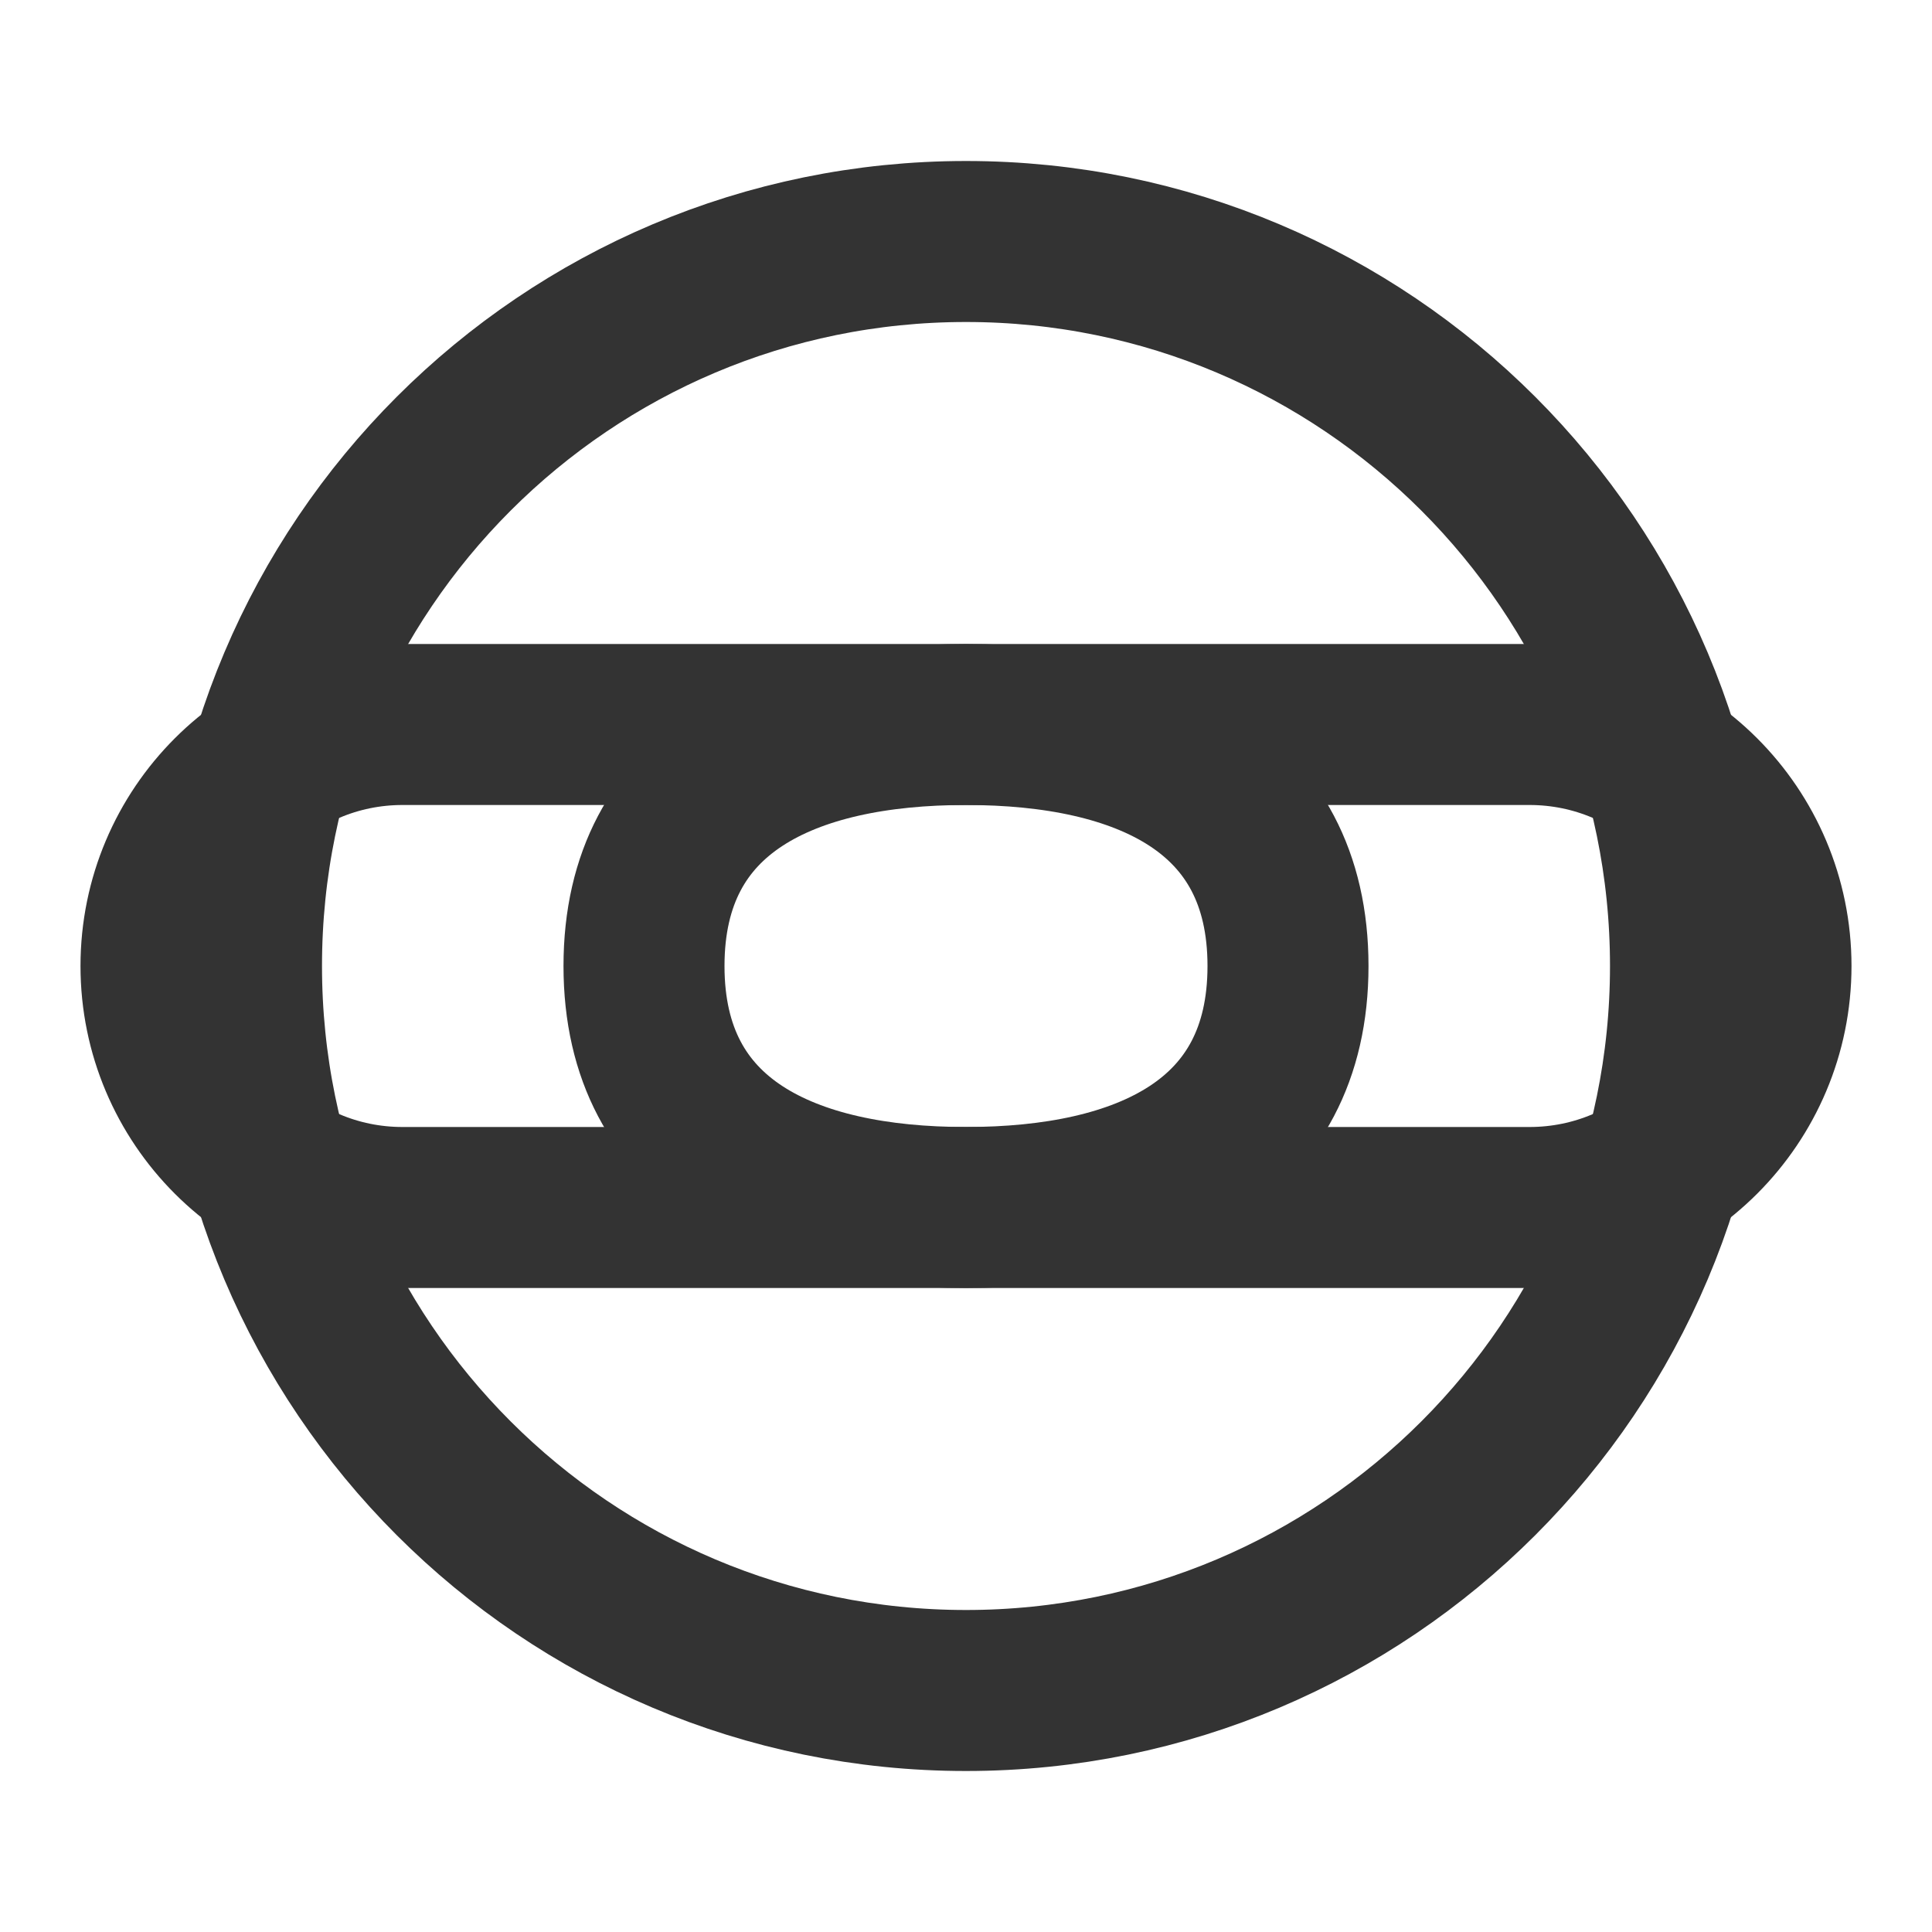
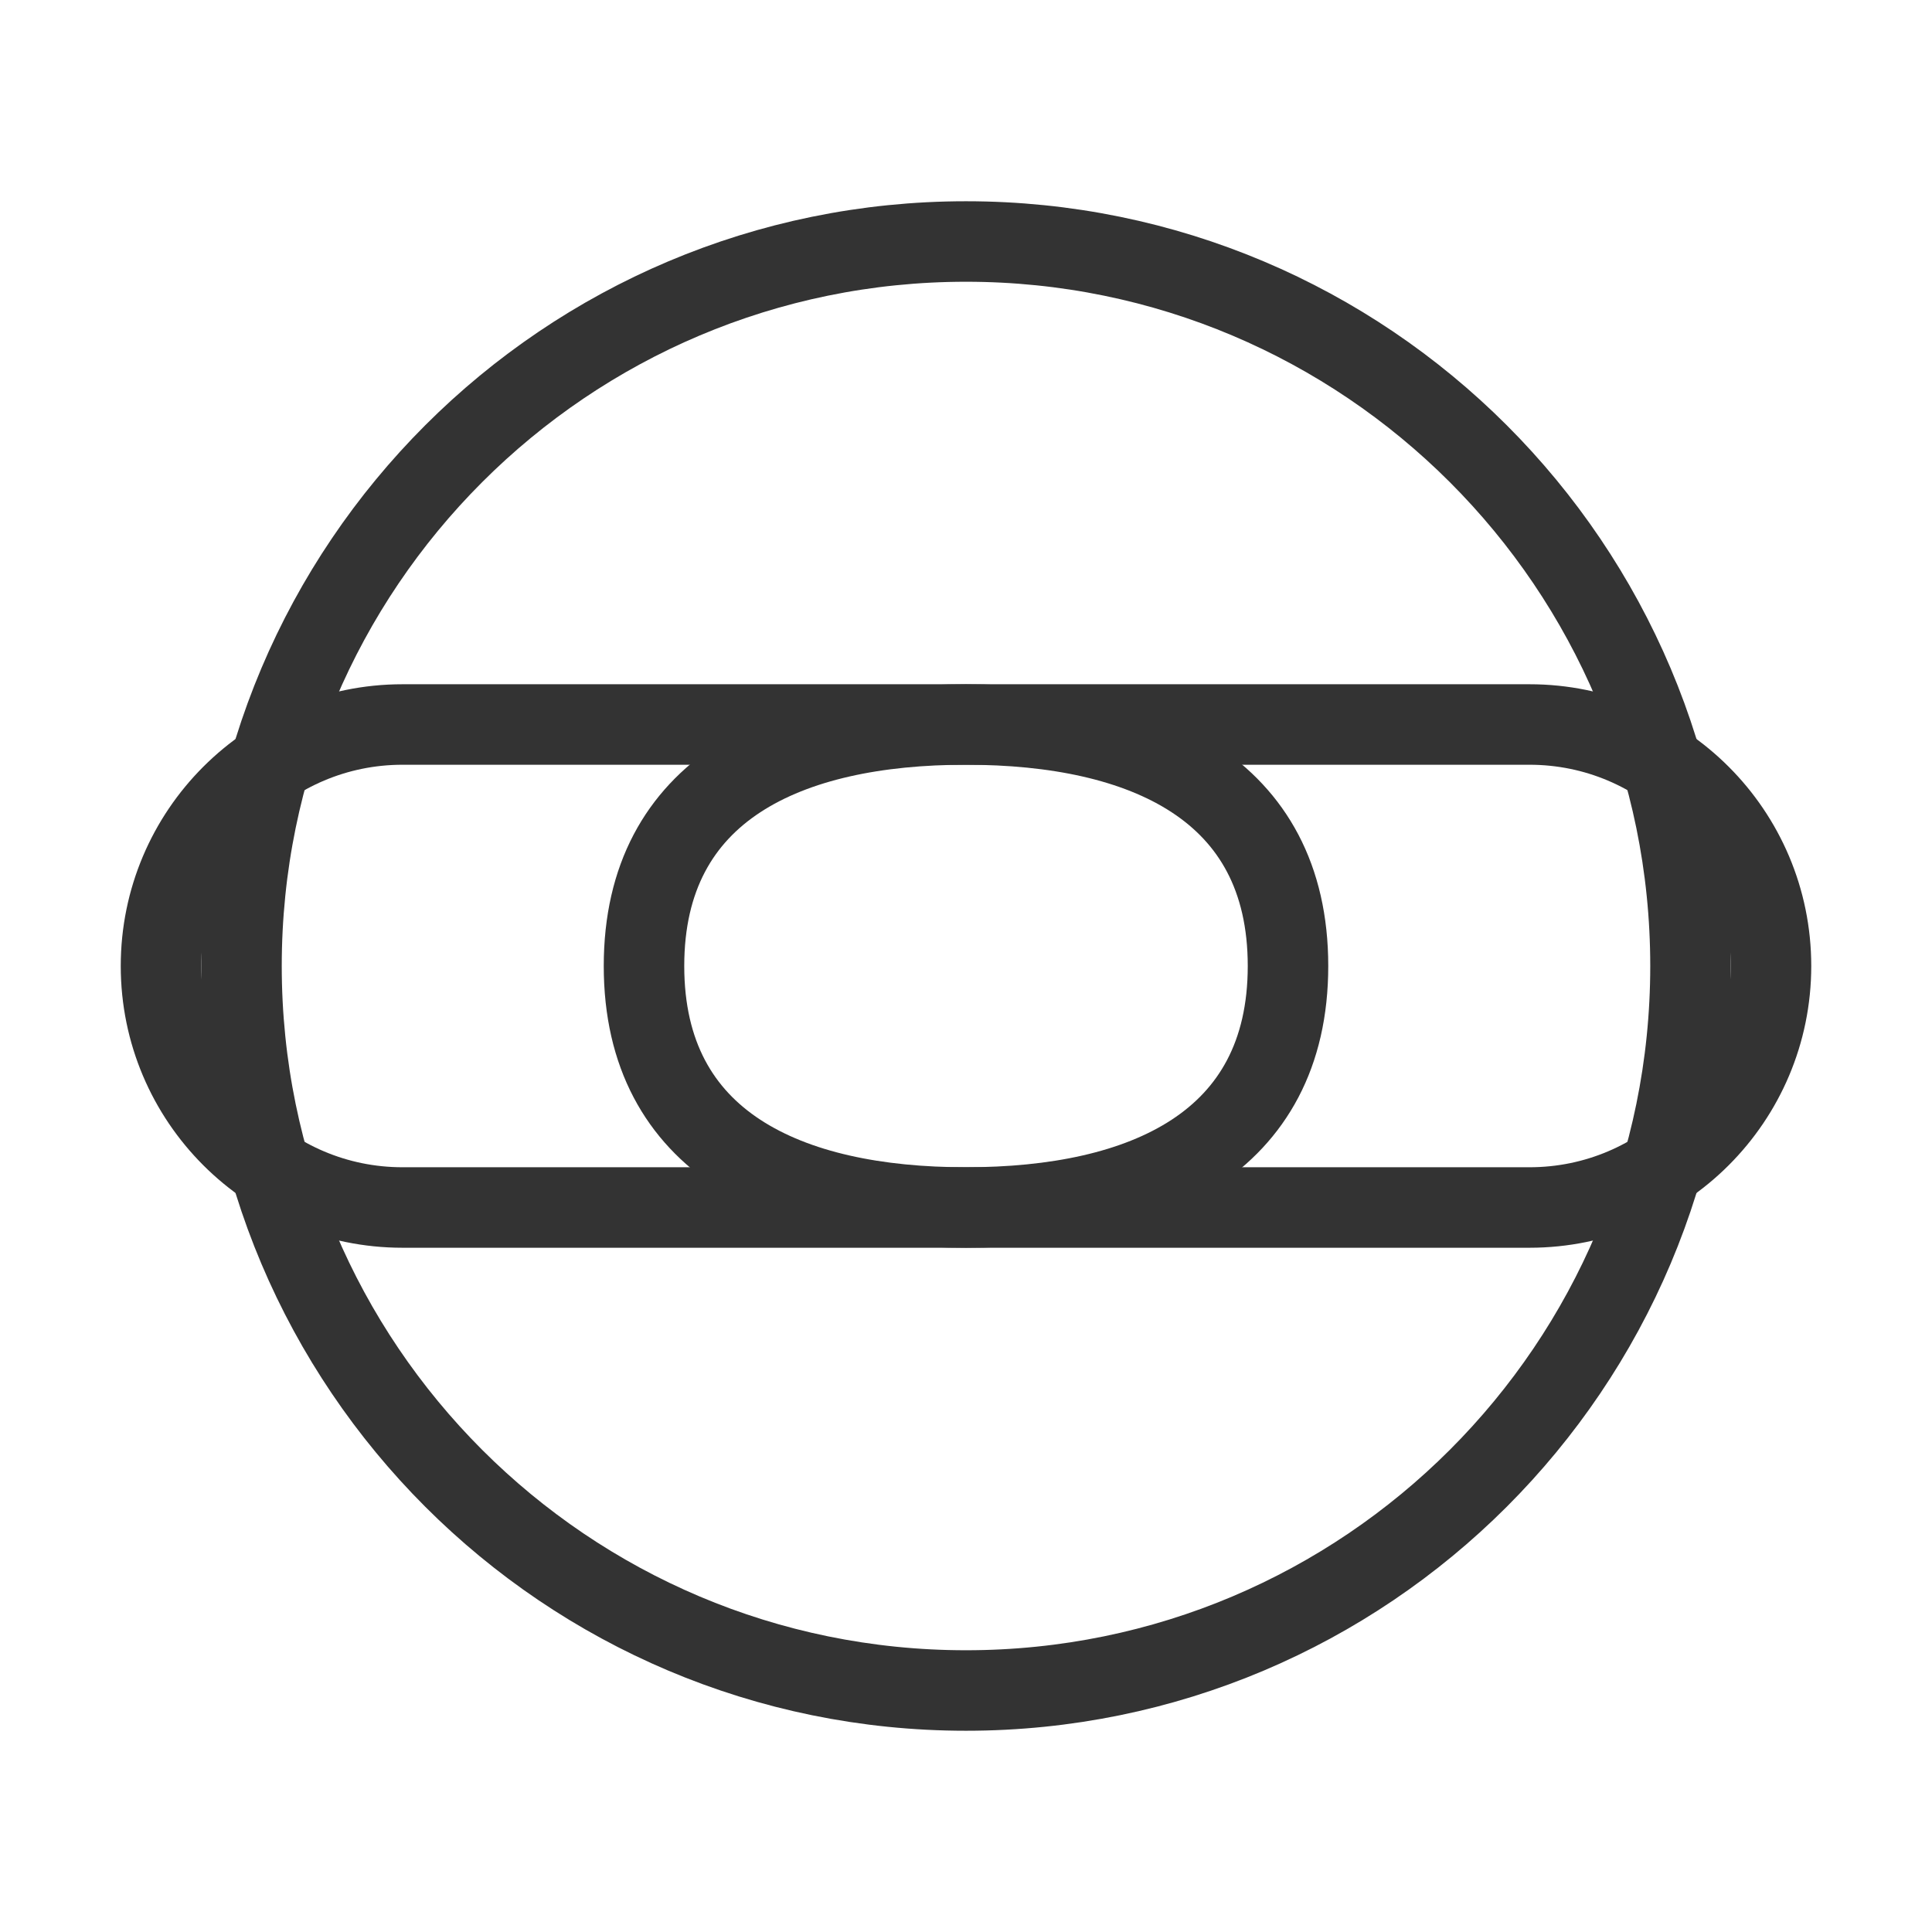
<svg xmlns="http://www.w3.org/2000/svg" width="24" height="24" viewBox="0 0 24 24" fill="none">
  <rect width="24" height="24" fill="none" />
-   <path d="M16 12C16 14.209 14.209 15 12 15C9.791 15 8 14.209 8 12C8 9.791 9.791 9 12 9C14.209 9 16 9.791 16 12Z" stroke="#333" stroke-width="2" />
-   <circle cx="12" cy="12" r="9" stroke="#333" stroke-width="2" />
-   <rect x="2" y="9" width="20" height="6" rx="3" stroke="#333" stroke-width="2" />
+   <path d="M16 12C16 14.209 14.209 15 12 15C9.791 15 8 14.209 8 12C8 9.791 9.791 9 12 9C14.209 9 16 9.791 16 12Z" stroke="#333" stroke-width="1" />
+   <circle cx="12" cy="12" r="9" stroke="#333" stroke-width="1" />
+   <rect x="2" y="9" width="20" height="6" rx="3" stroke="#333" stroke-width="1" />
</svg>
